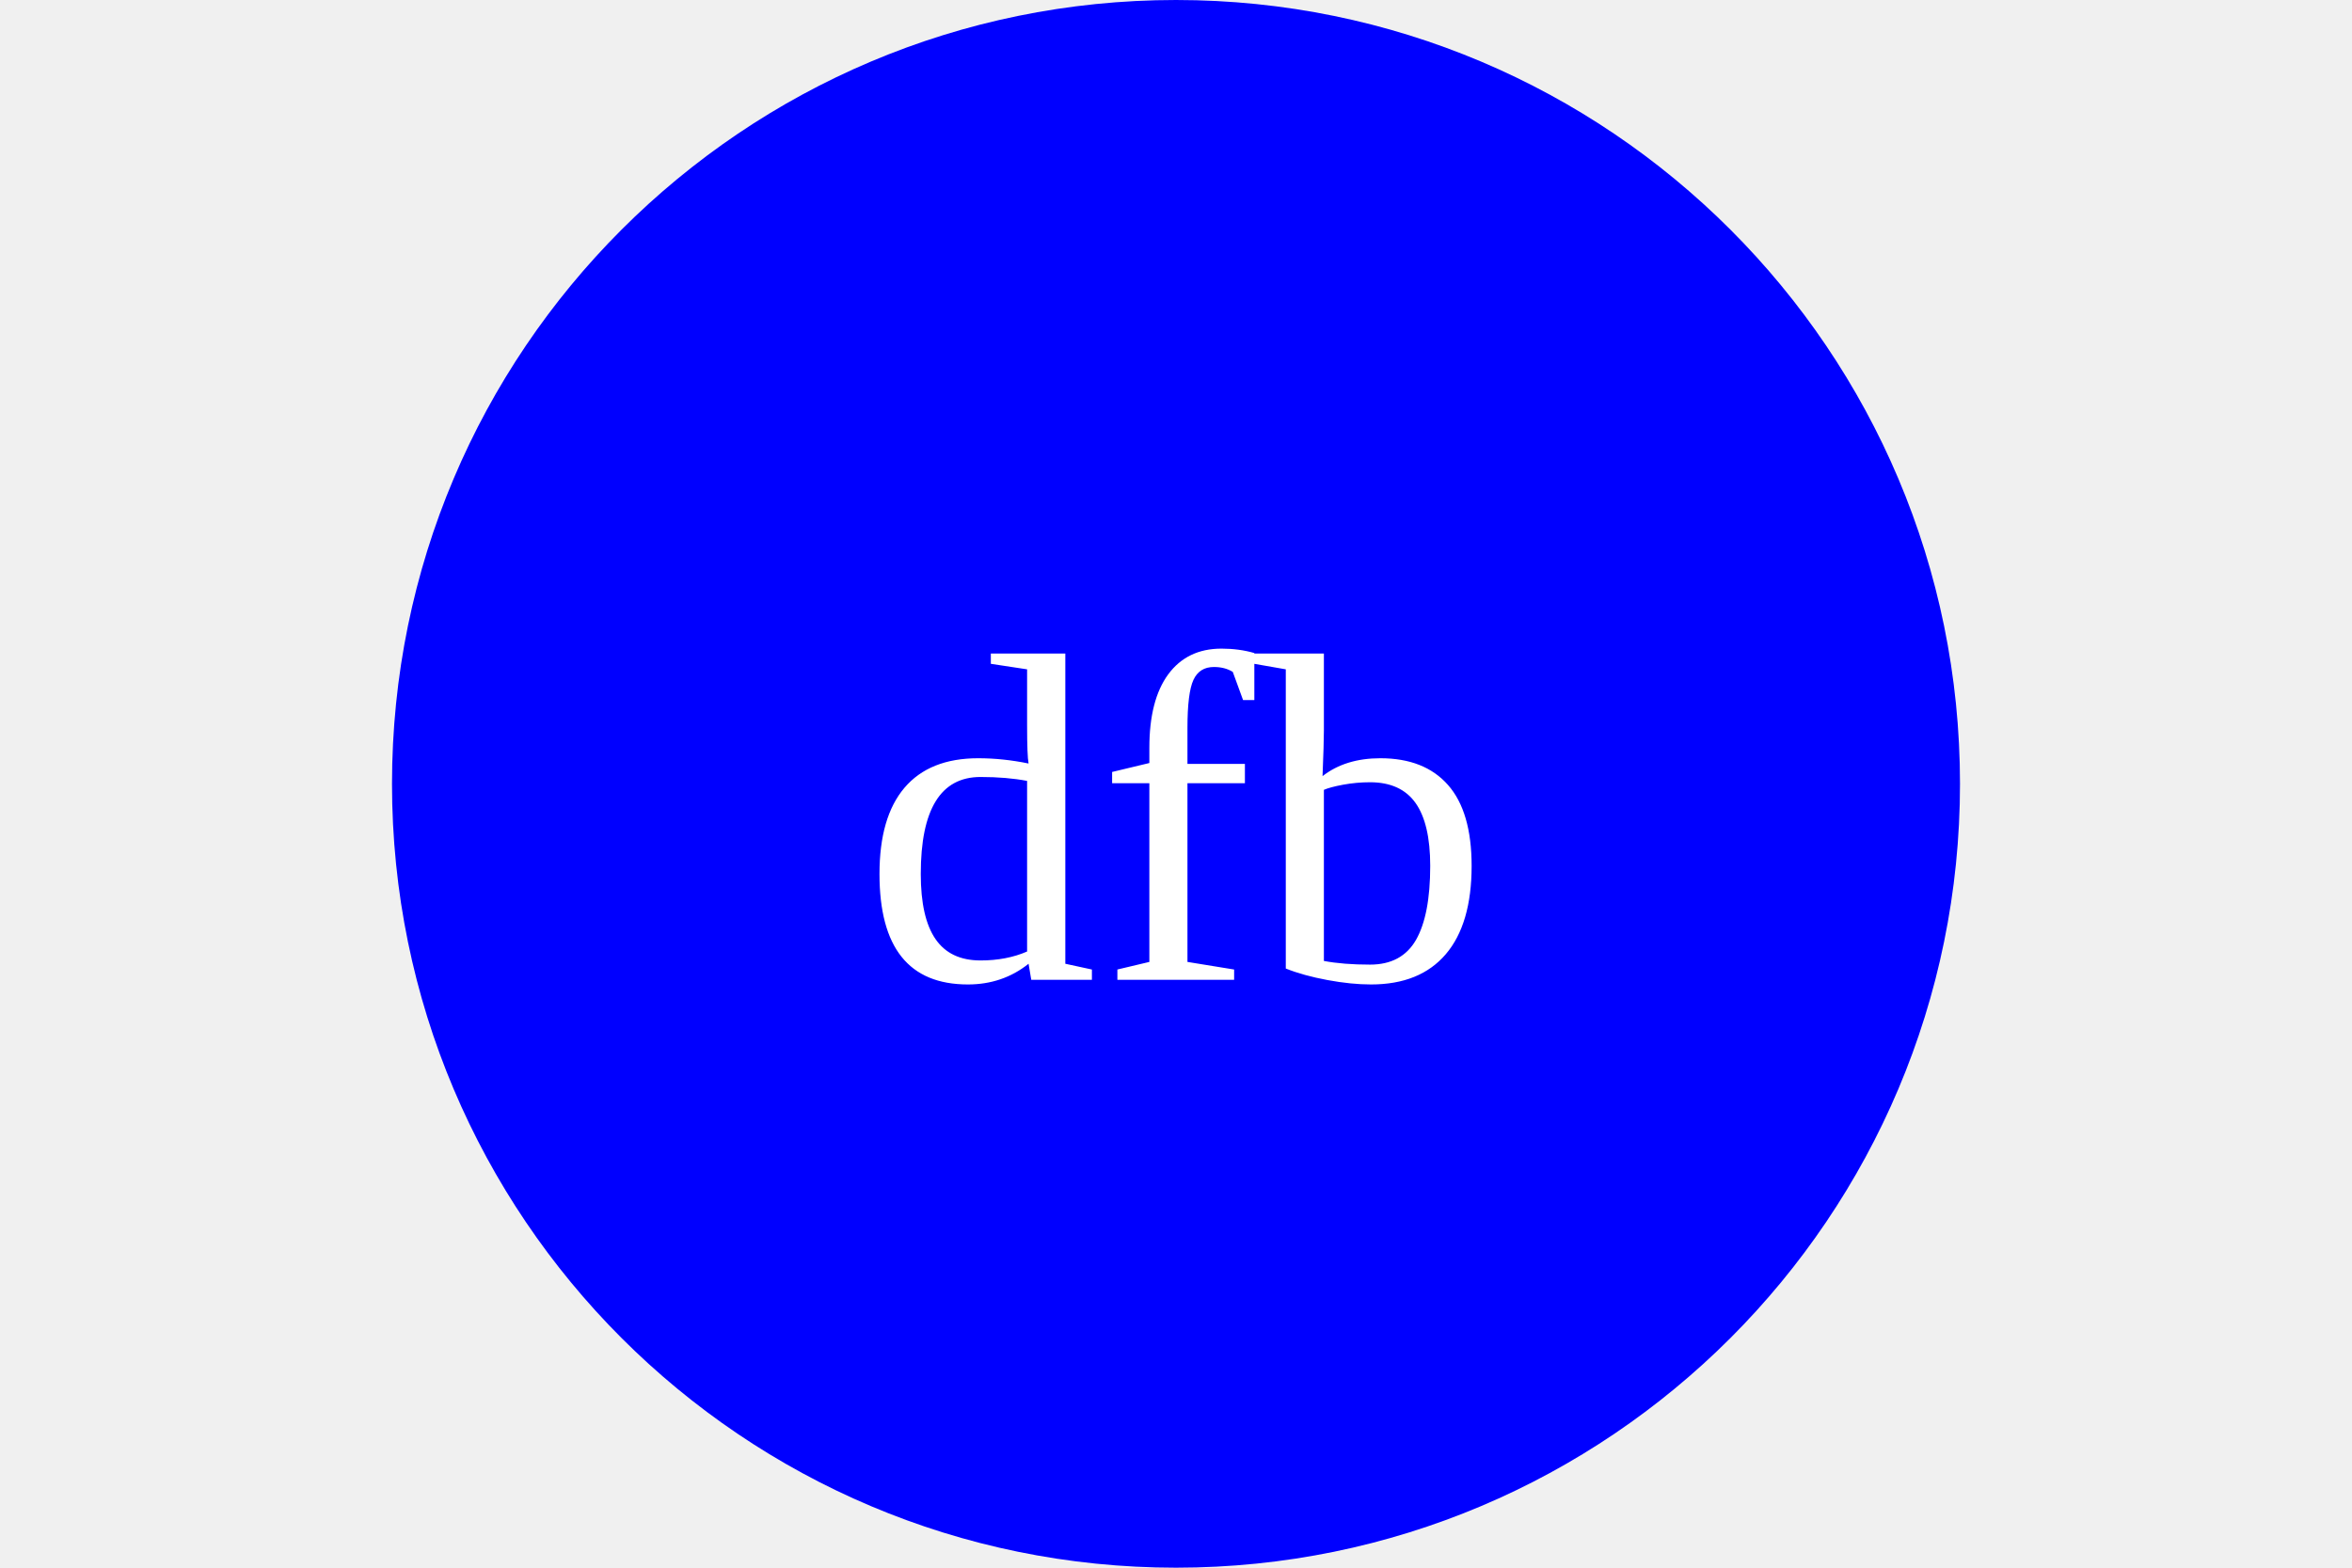
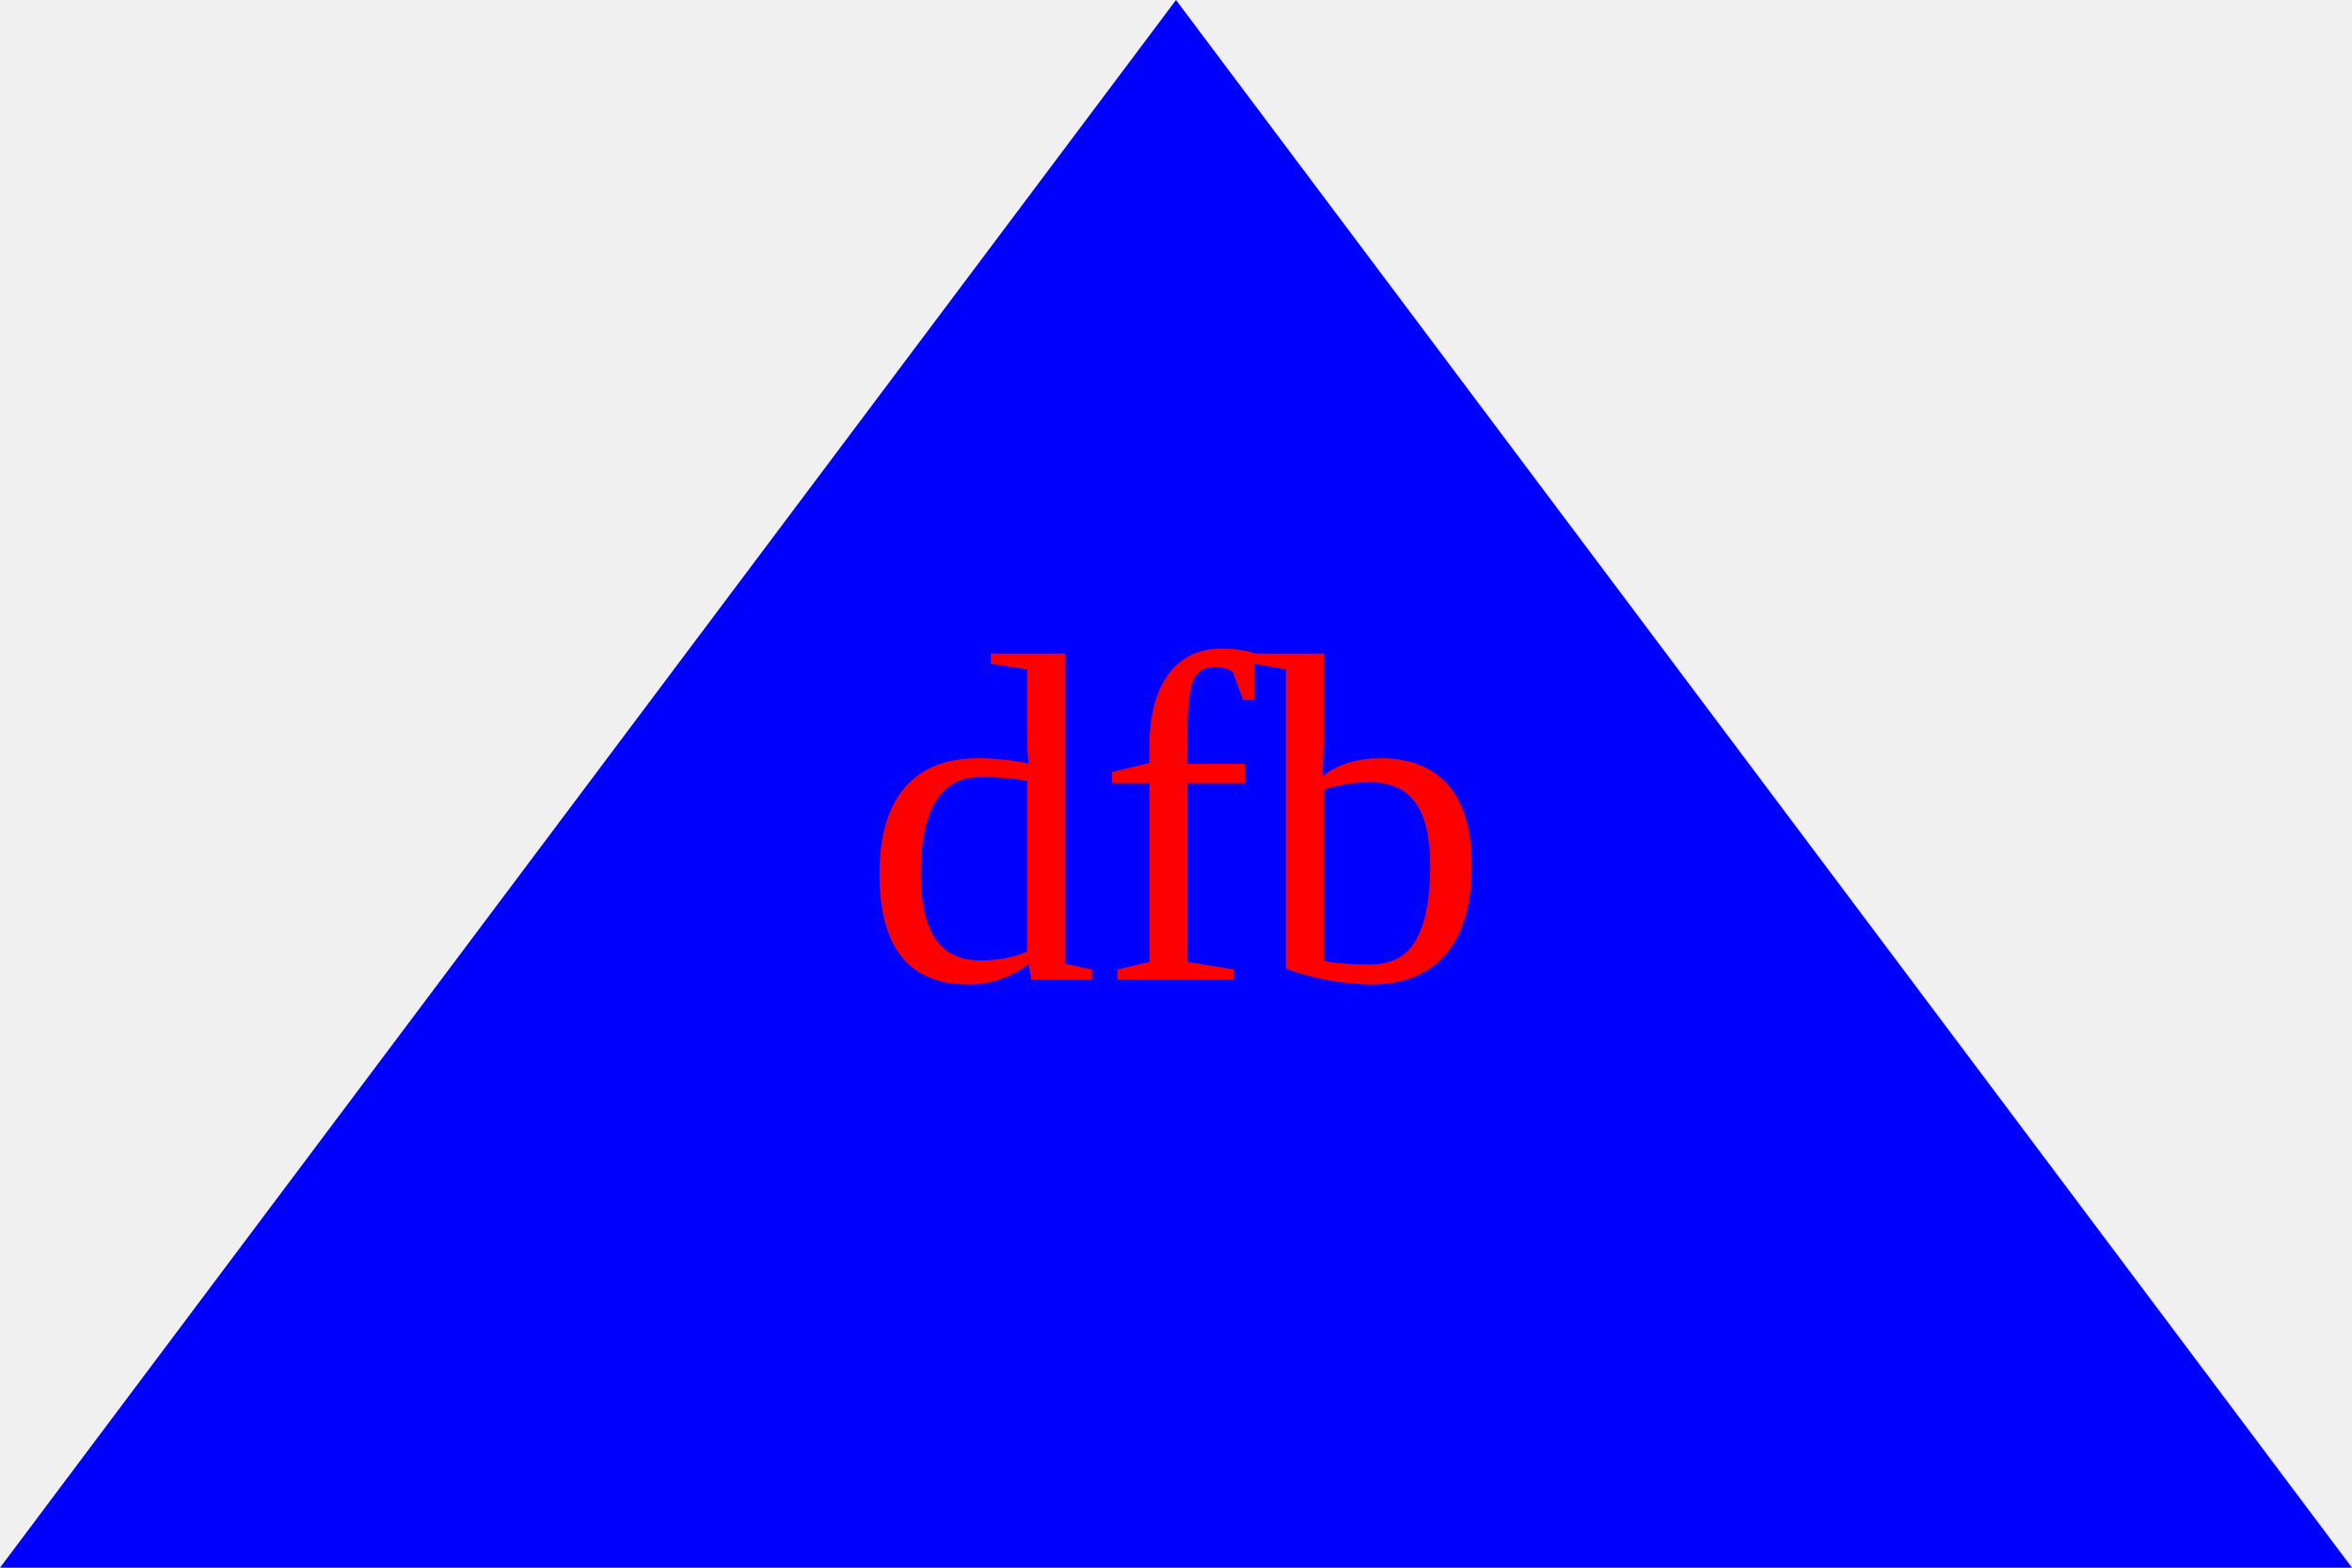
<svg xmlns="http://www.w3.org/2000/svg" version="1.1" width="300" height="200">
-   <circle cx="50%" cy="50%" r="100" height="100%" width="100%" fill="blue" />
-   <text x="150" y="125" font-size="60" text-anchor="middle" fill="white">dfb</text>
+   <polygon height="100%" width="100%" points="0,200 300,200 150,0" fill="blue" />
+   <text x="150" y="125" font-size="60" text-anchor="middle" fill="red">dfb</text>
</svg>
